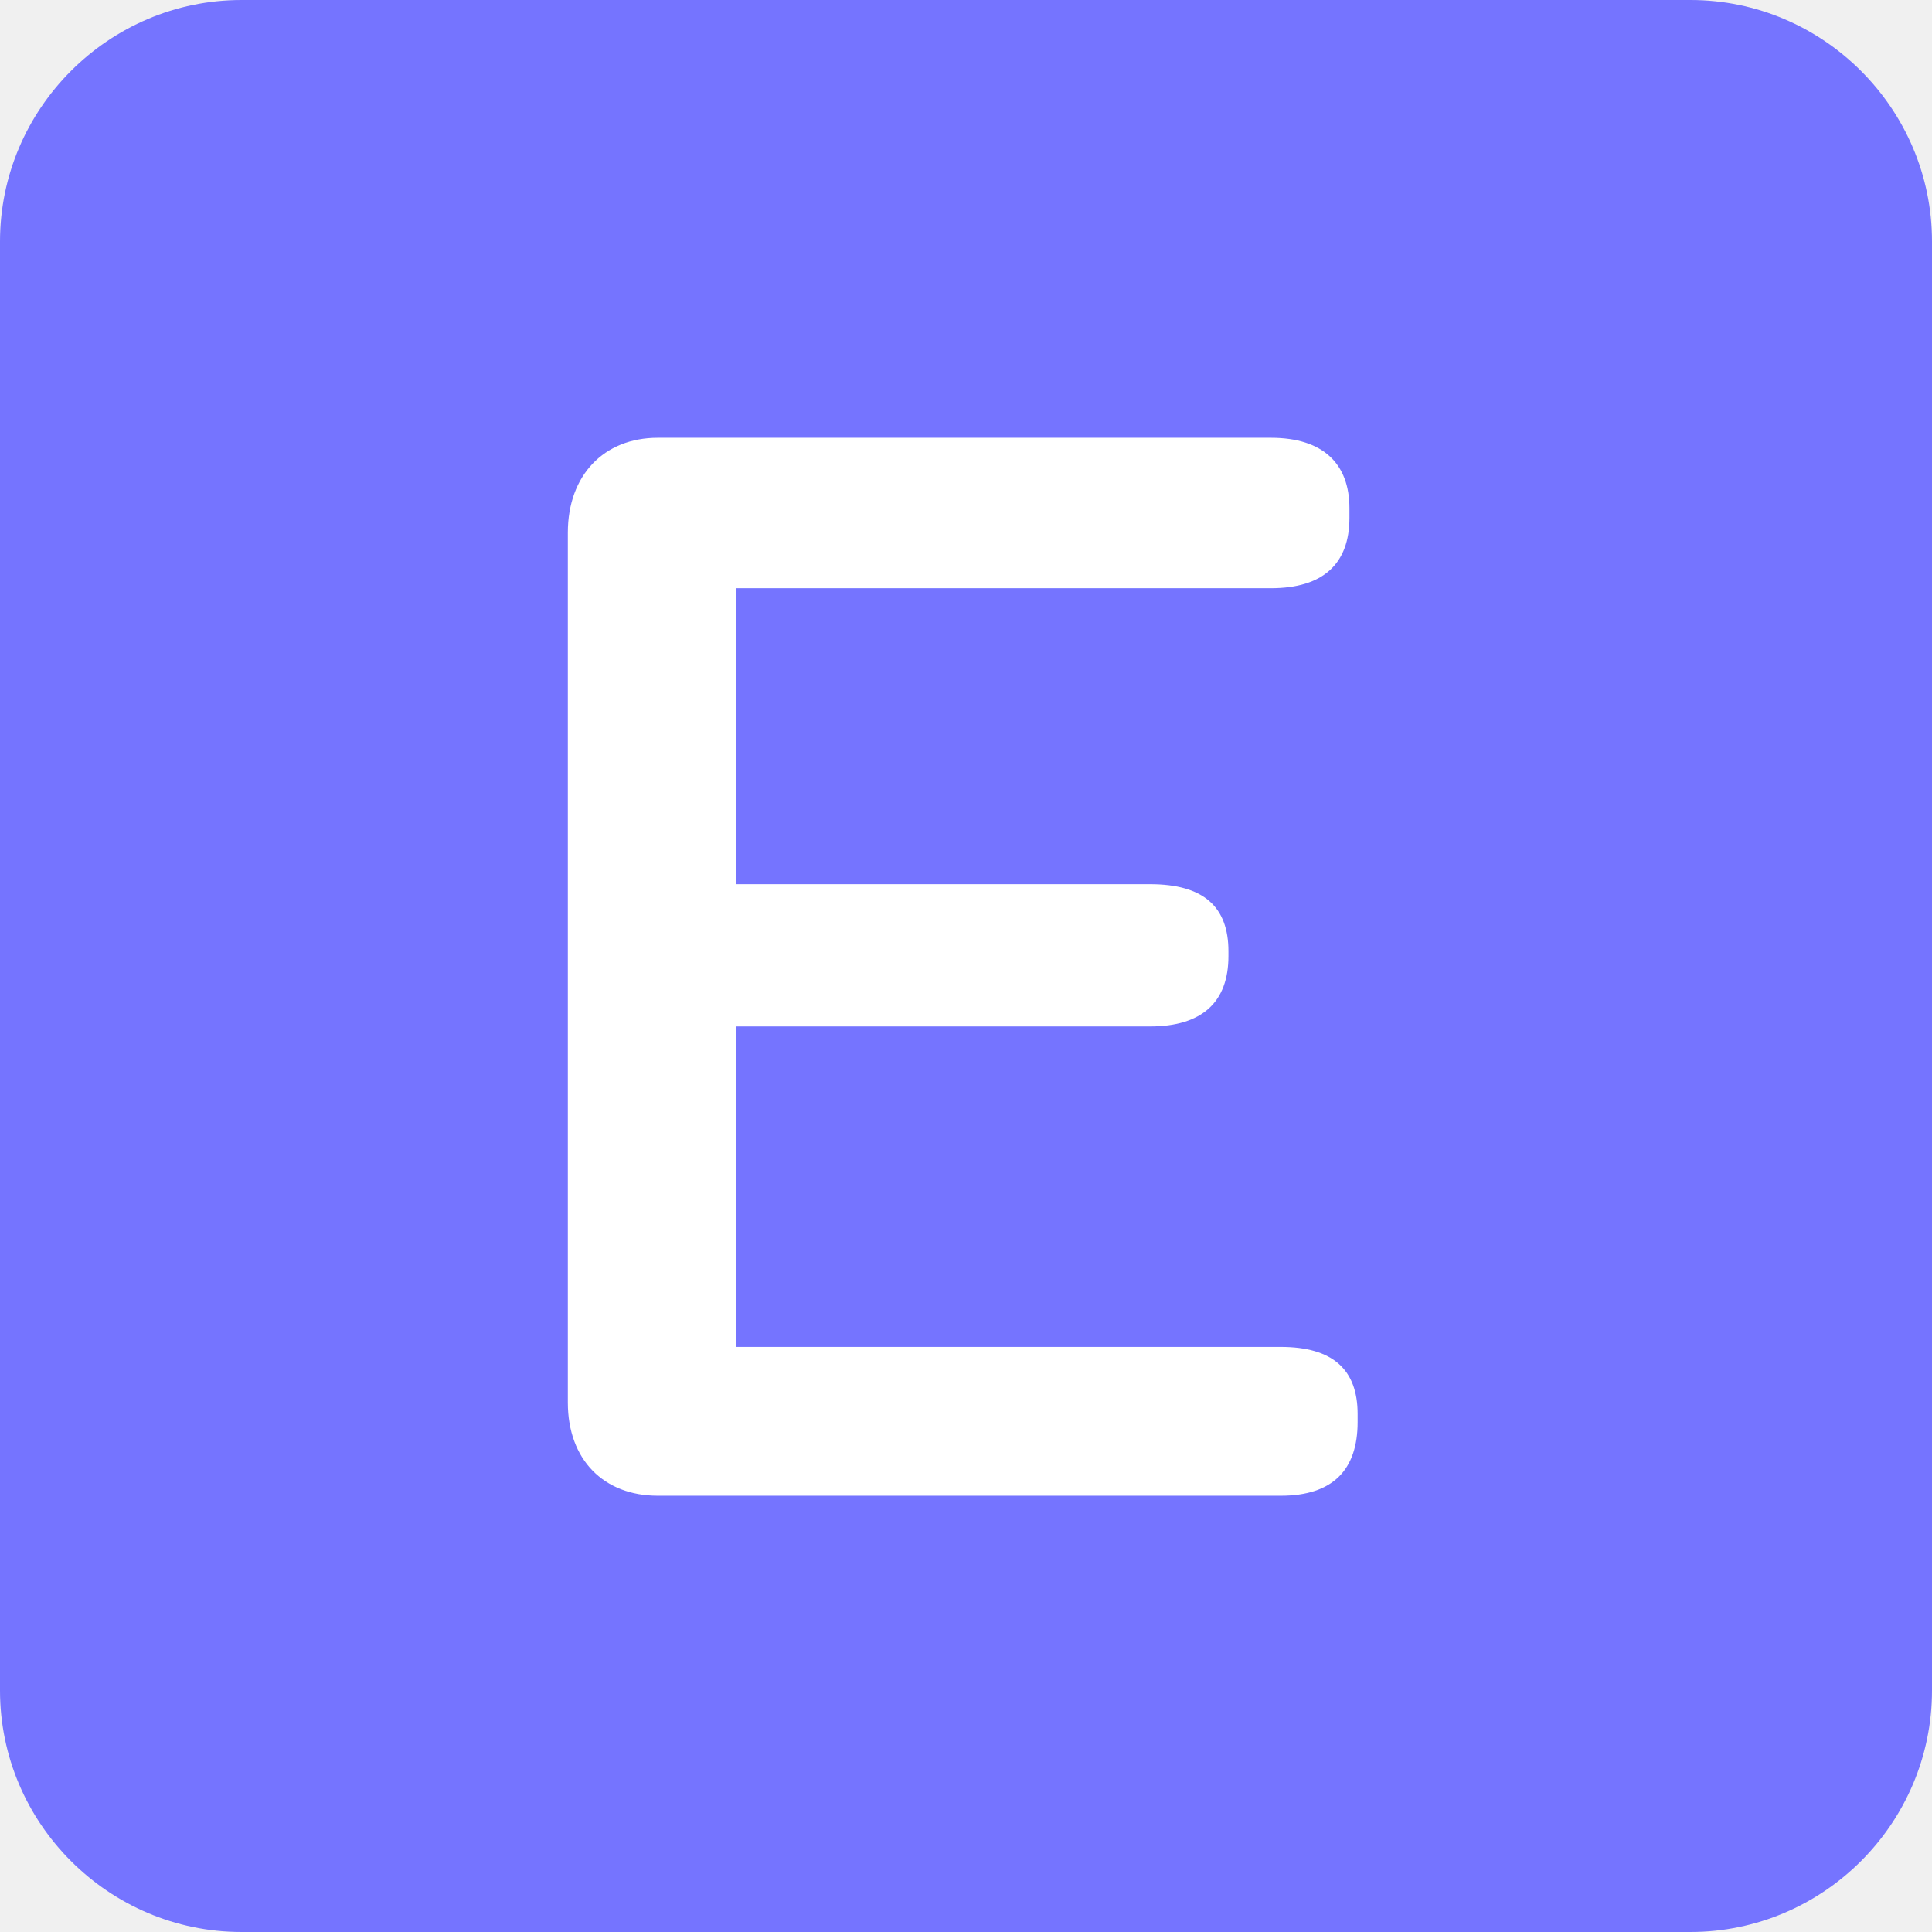
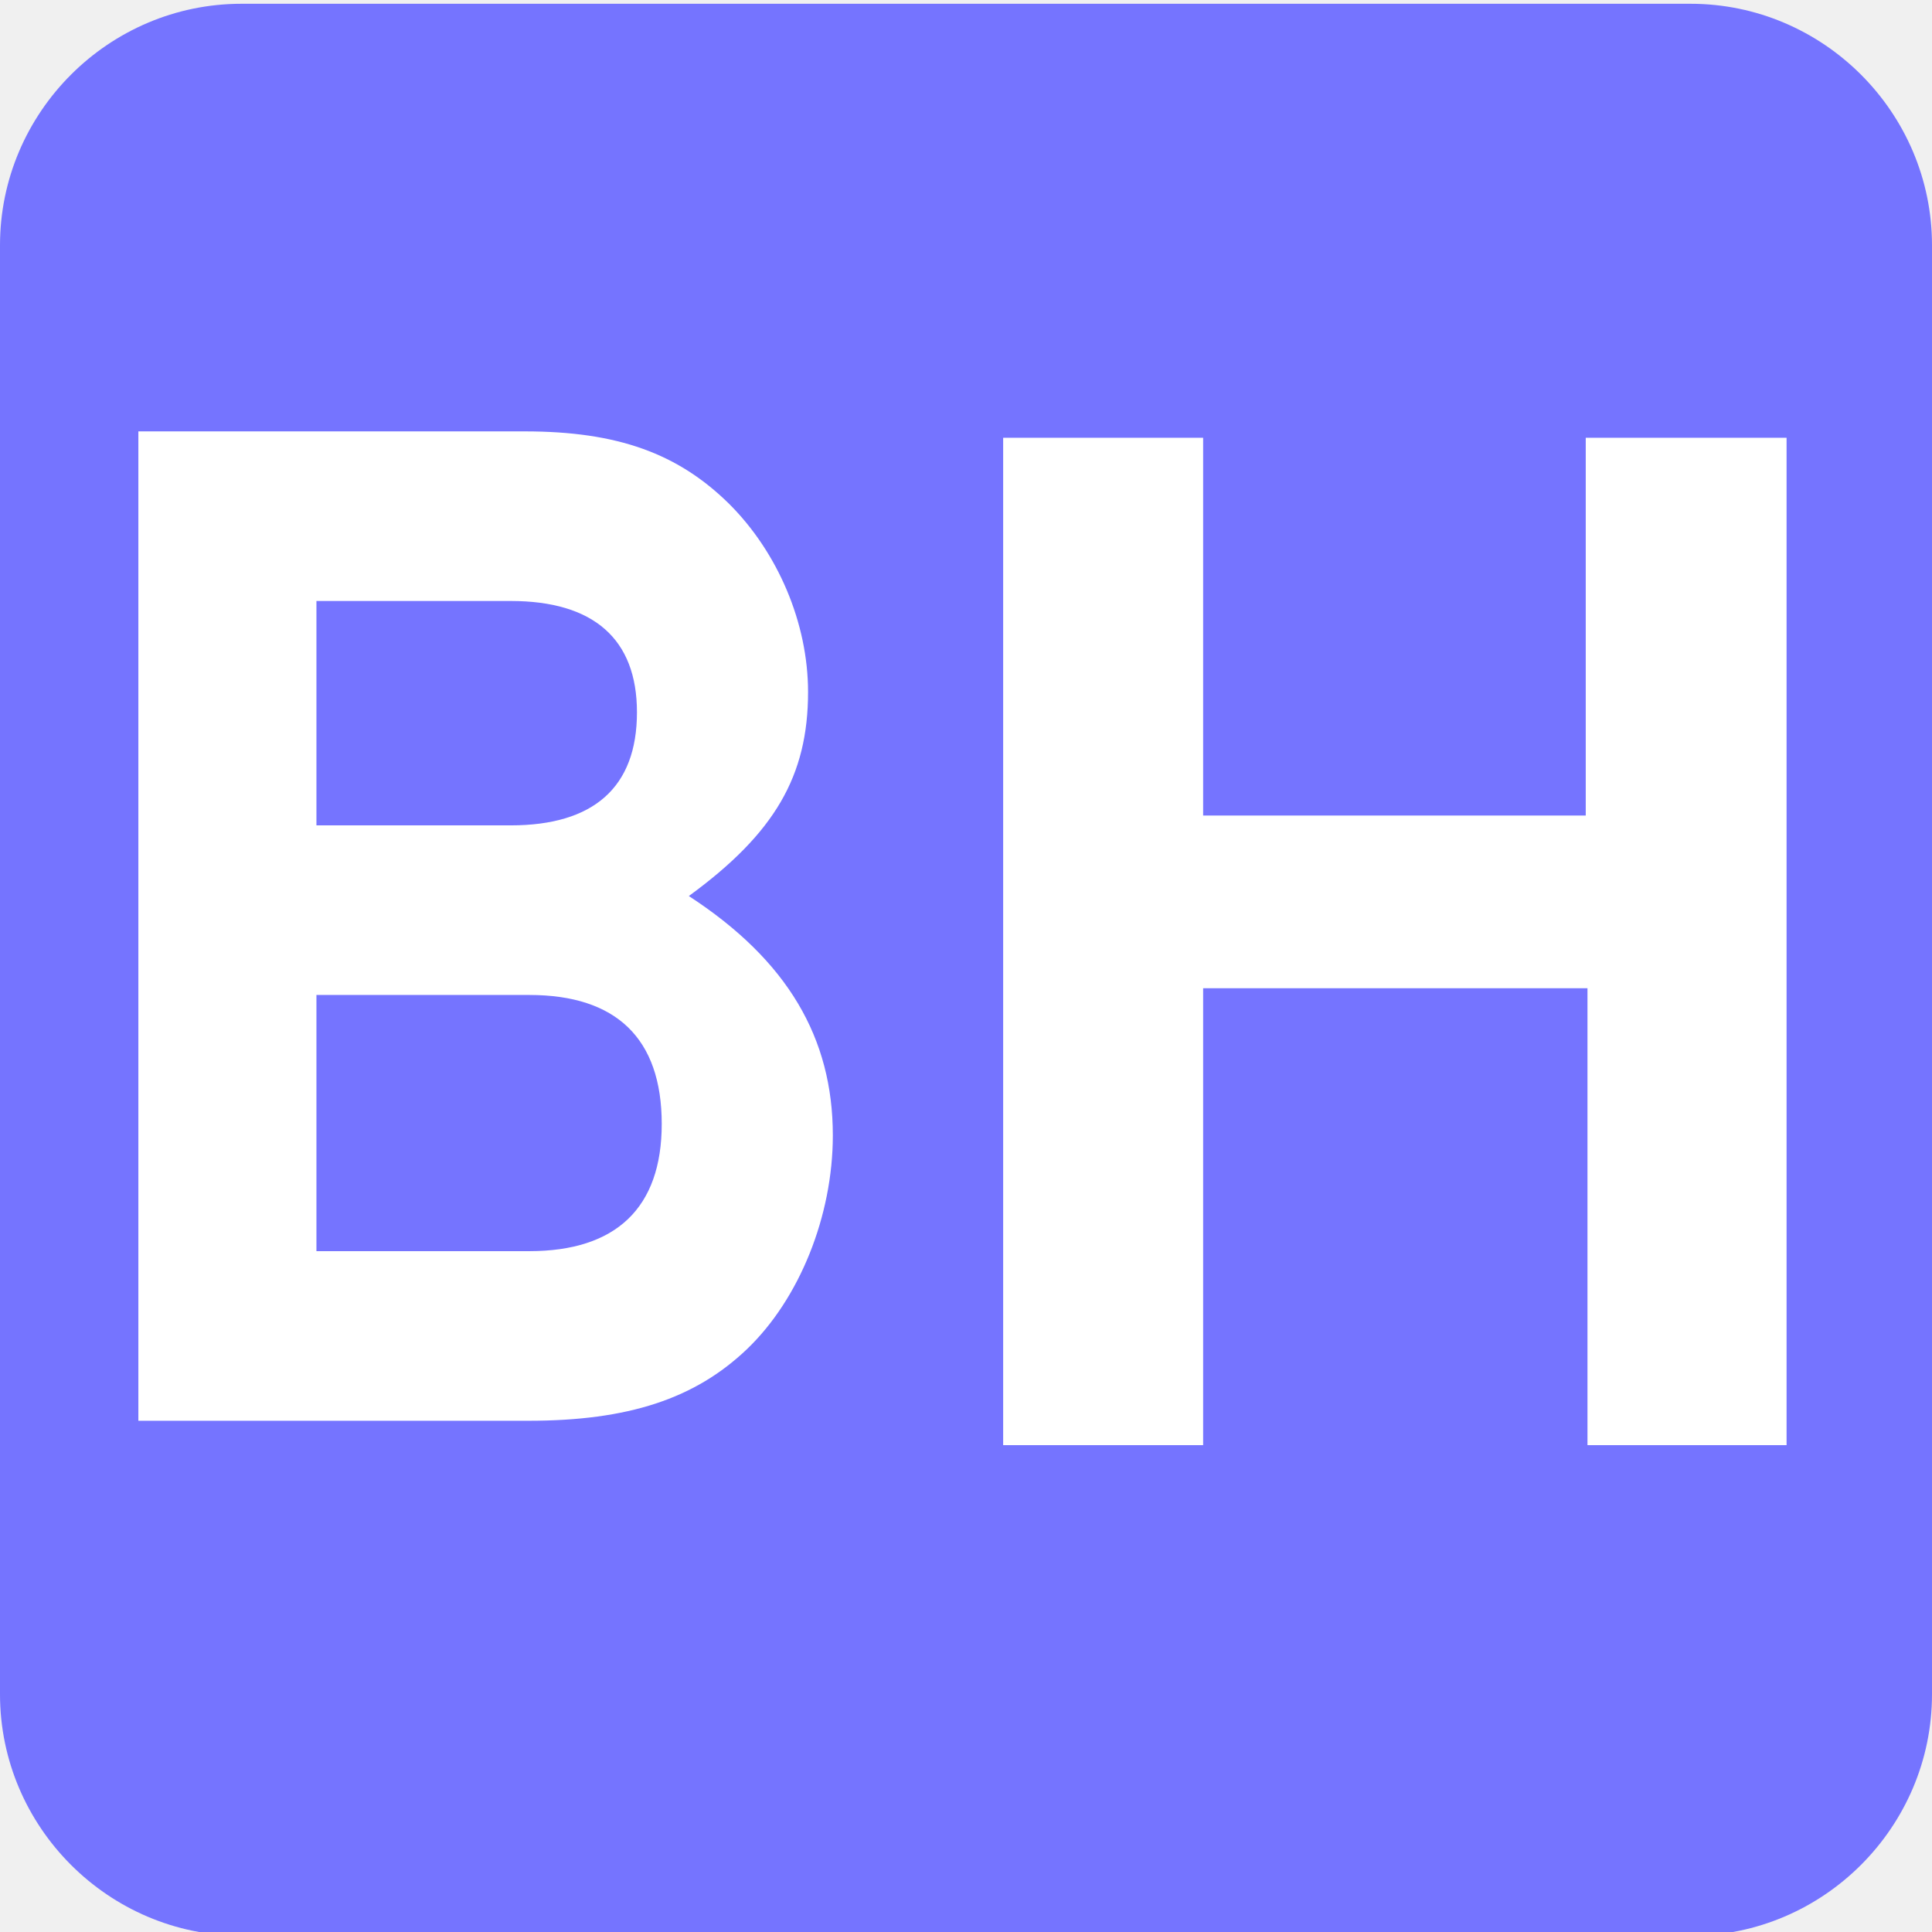
- <svg xmlns="http://www.w3.org/2000/svg" version="1.1" id="Layer_1" x="0px" y="0px" width="512px" height="512px" viewBox="0 0 512 512" enable-background="new 0 0 512 512" xml:space="preserve">
+ <svg xmlns="http://www.w3.org/2000/svg" width="512" height="512">
  <g>
-     <path fill="#7574FF" d="M512,448c0,35.2-28.8,64-64,64H64c-35.2,0-64-28.8-64-64V64C0,28.8,28.8,0,64,0h384c35.2,0,64,28.8,64,64   V448z" />
+     <rect fill="none" id="canvas_background" height="402" width="582" y="-1" x="-1" />
  </g>
  <g>
-     <path fill="#FFFFFF" d="M150.483,371.684V141.15c0-15.167,9.534-25.133,23.833-25.133h162.5c13.866,0,20.8,6.933,20.8,18.633v2.6   c0,12.133-6.934,18.633-20.8,18.633h-141.7v78.434h109.634c14.3,0,20.8,6.066,20.8,17.767v1.3c0,12.133-6.934,18.633-20.8,18.633   H195.117v84.934h144.3c13.867,0,20.367,6.066,20.367,17.767v2.167c0,12.566-6.5,19.5-20.367,19.5h-165.1   C160.017,396.384,150.483,386.851,150.483,371.684z" />
+     <g id="svg_1">
+       <path id="svg_2" d="m512,449c0,35.2 -28.8,64 -64,64l-384,0c-35.2,0 -64,-28.8 -64,-64l0,-384c0,-35.2 28.8,-64 64,-64l384,0c35.2,0 64,28.8 64,64l0,384z" fill="#7574FF" />
+     </g>
+     <g id="svg_5" />
+     <g id="svg_6" />
+     <g id="svg_7" />
+     <g id="svg_8" />
+     <g id="svg_9" />
+     <g id="svg_10" />
+     <g id="svg_11" />
+     <g id="svg_12" />
+     <g id="svg_13" />
+     <g id="svg_14" />
+     <g id="svg_15" />
+     <g id="svg_16" />
+     <g id="svg_17" />
+     <g id="svg_18" />
+     <g id="svg_19" />
+     <g stroke="null" id="svg_21">
+       <text font-weight="bold" transform="matrix(14.6819,0,0,15.25513,-5125.276,-2741.105) " xml:space="preserve" text-anchor="start" font-family="Helvetica, Arial, sans-serif" font-size="24" id="svg_22" y="204.788" x="365.571" stroke-width="0" fill="#ffffff">H</text>
+     </g>
+     <text stroke="null" transform="matrix(1.074941,0,0,1,-7.257606,0) " xml:space="preserve" text-anchor="start" font-family="Helvetica, Arial, sans-serif" font-size="24" id="svg_23" y="230" x="83.5" stroke-width="0" fill="#000000" />
+     <text font-weight="bold" stroke="null" transform="matrix(13.13108,0,0,14.9827,-856.4504,-2562.843) " xml:space="preserve" text-anchor="start" font-family="Helvetica, Arial, sans-serif" font-size="24" id="svg_26" y="196.184" x="66.045" stroke-opacity="null" stroke-width="0" fill="#ffffff">B</text>
  </g>
-   <g>
- </g>
-   <g>
- </g>
-   <g>
- </g>
-   <g>
- </g>
-   <g>
- </g>
-   <g>
- </g>
-   <g>
- </g>
-   <g>
- </g>
-   <g>
- </g>
-   <g>
- </g>
-   <g>
- </g>
-   <g>
- </g>
-   <g>
- </g>
-   <g>
- </g>
-   <g>
- </g>
</svg>
